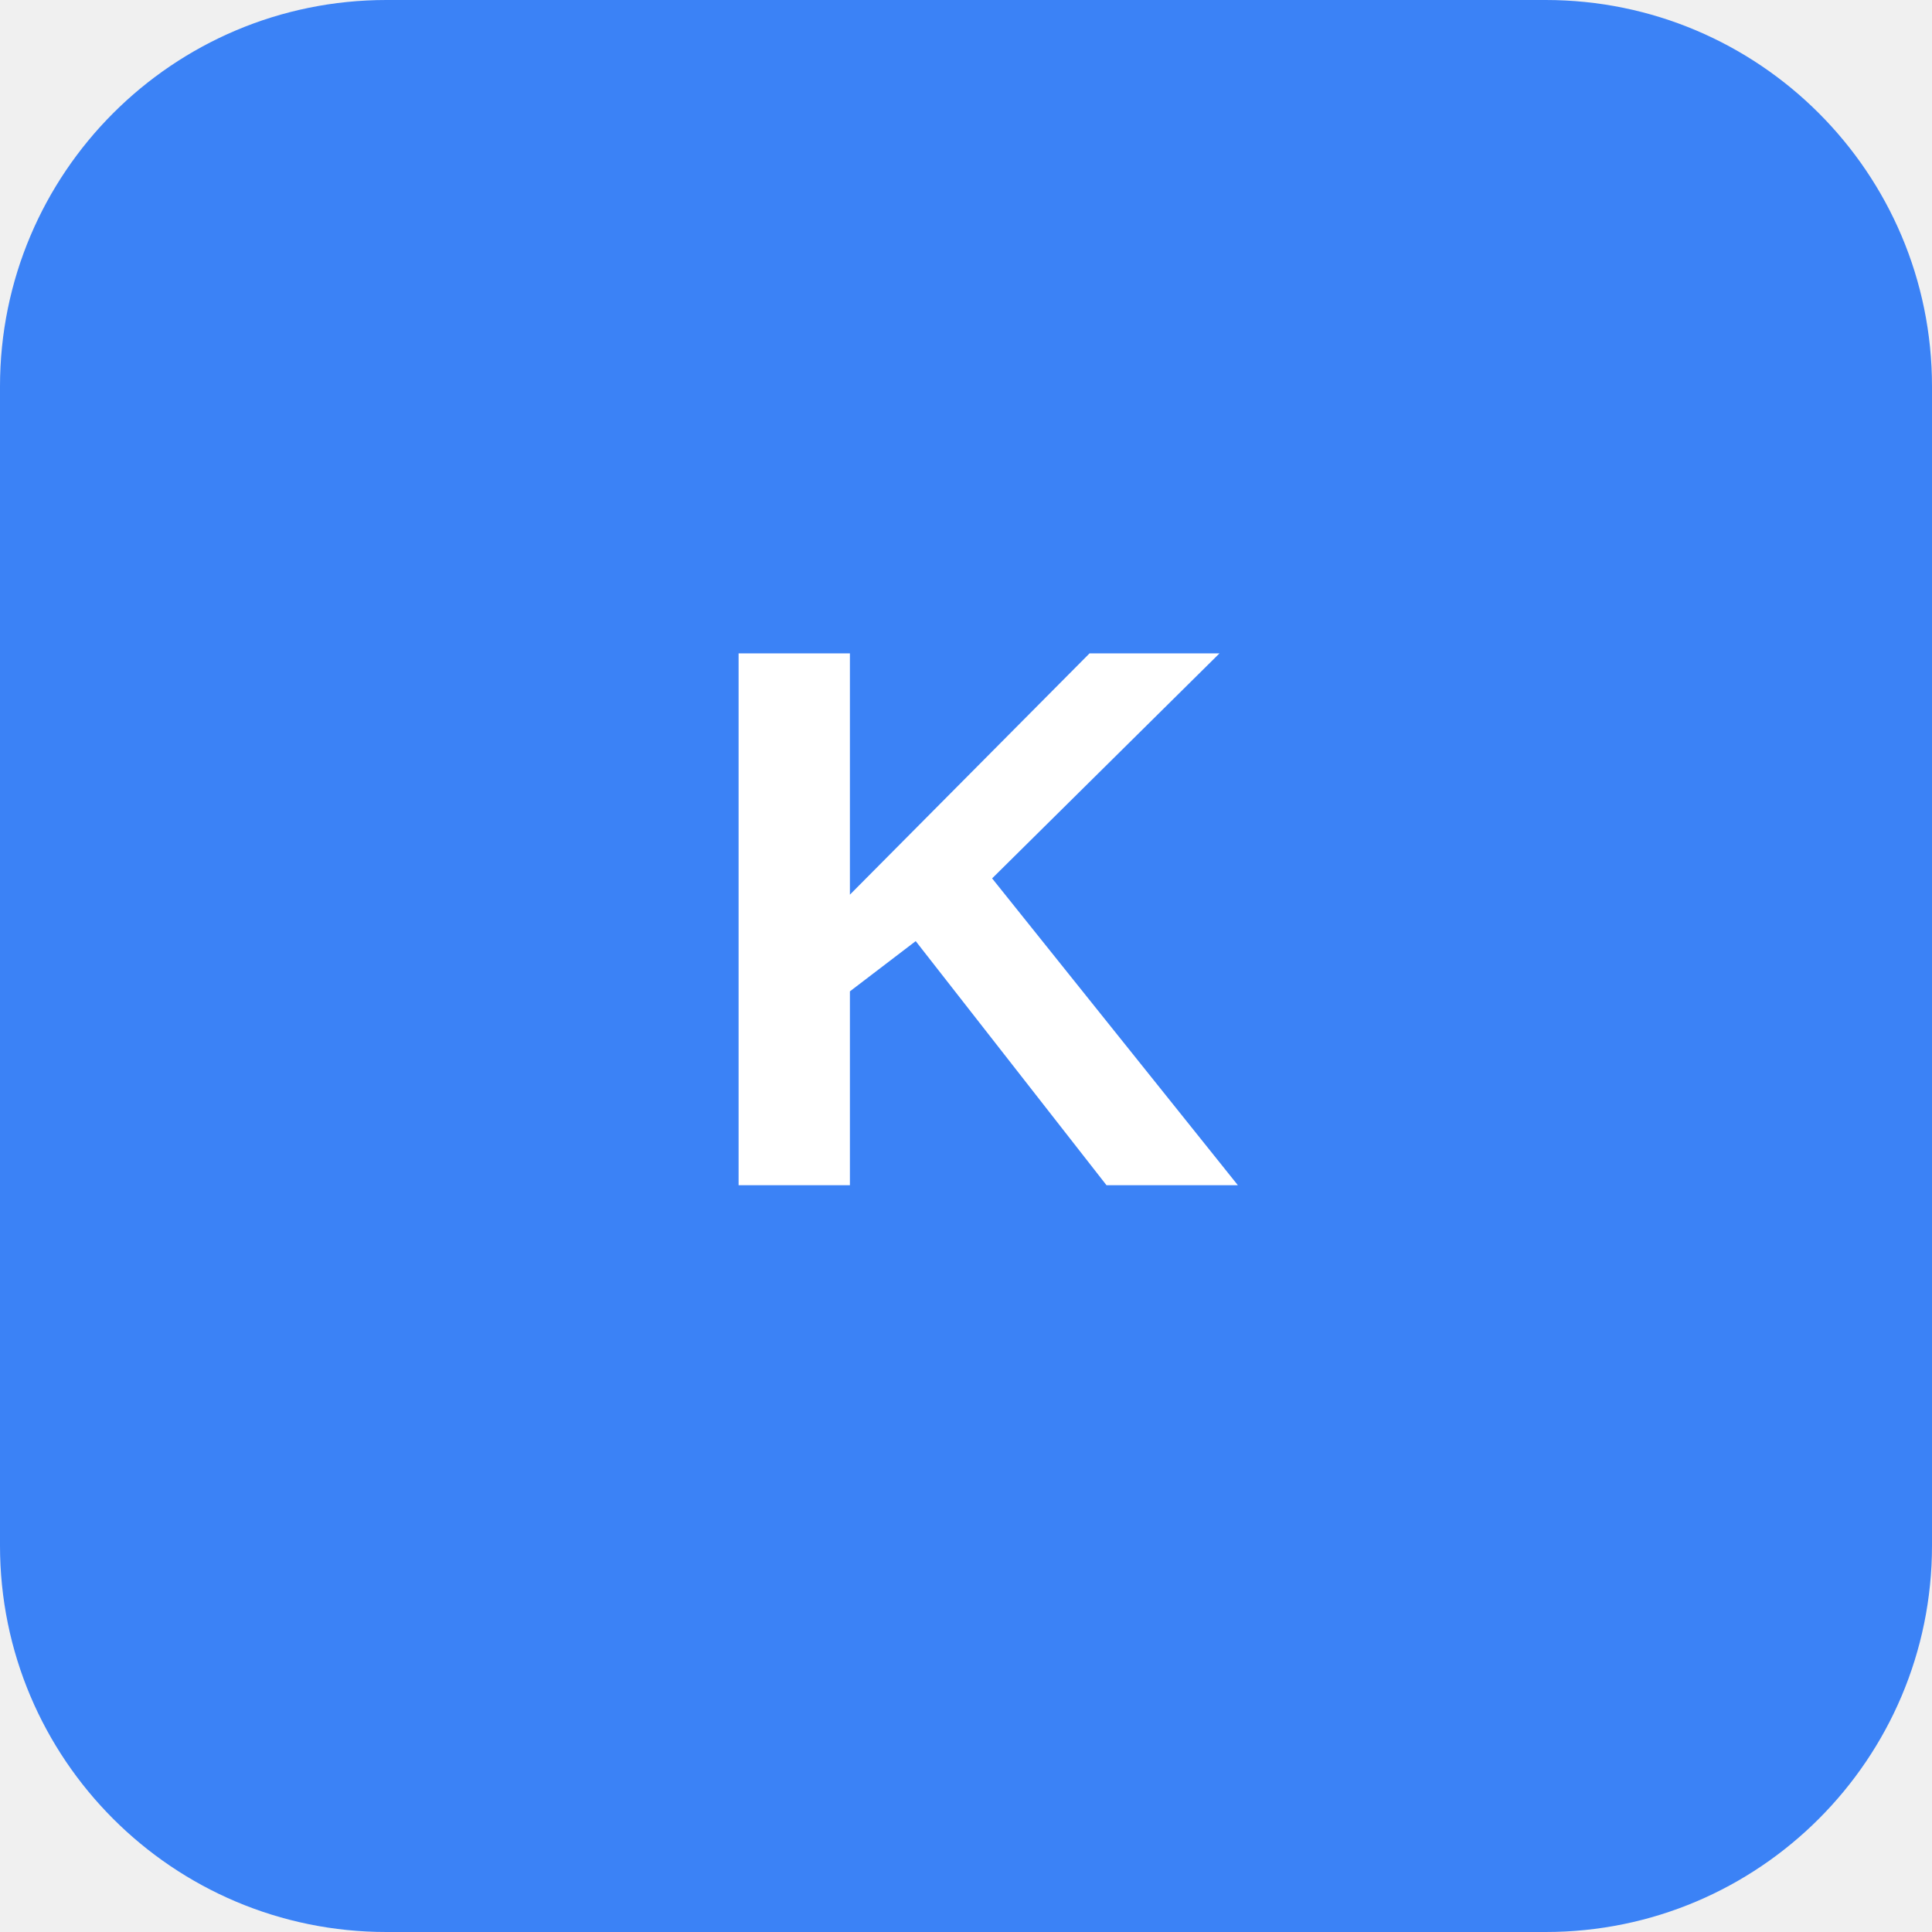
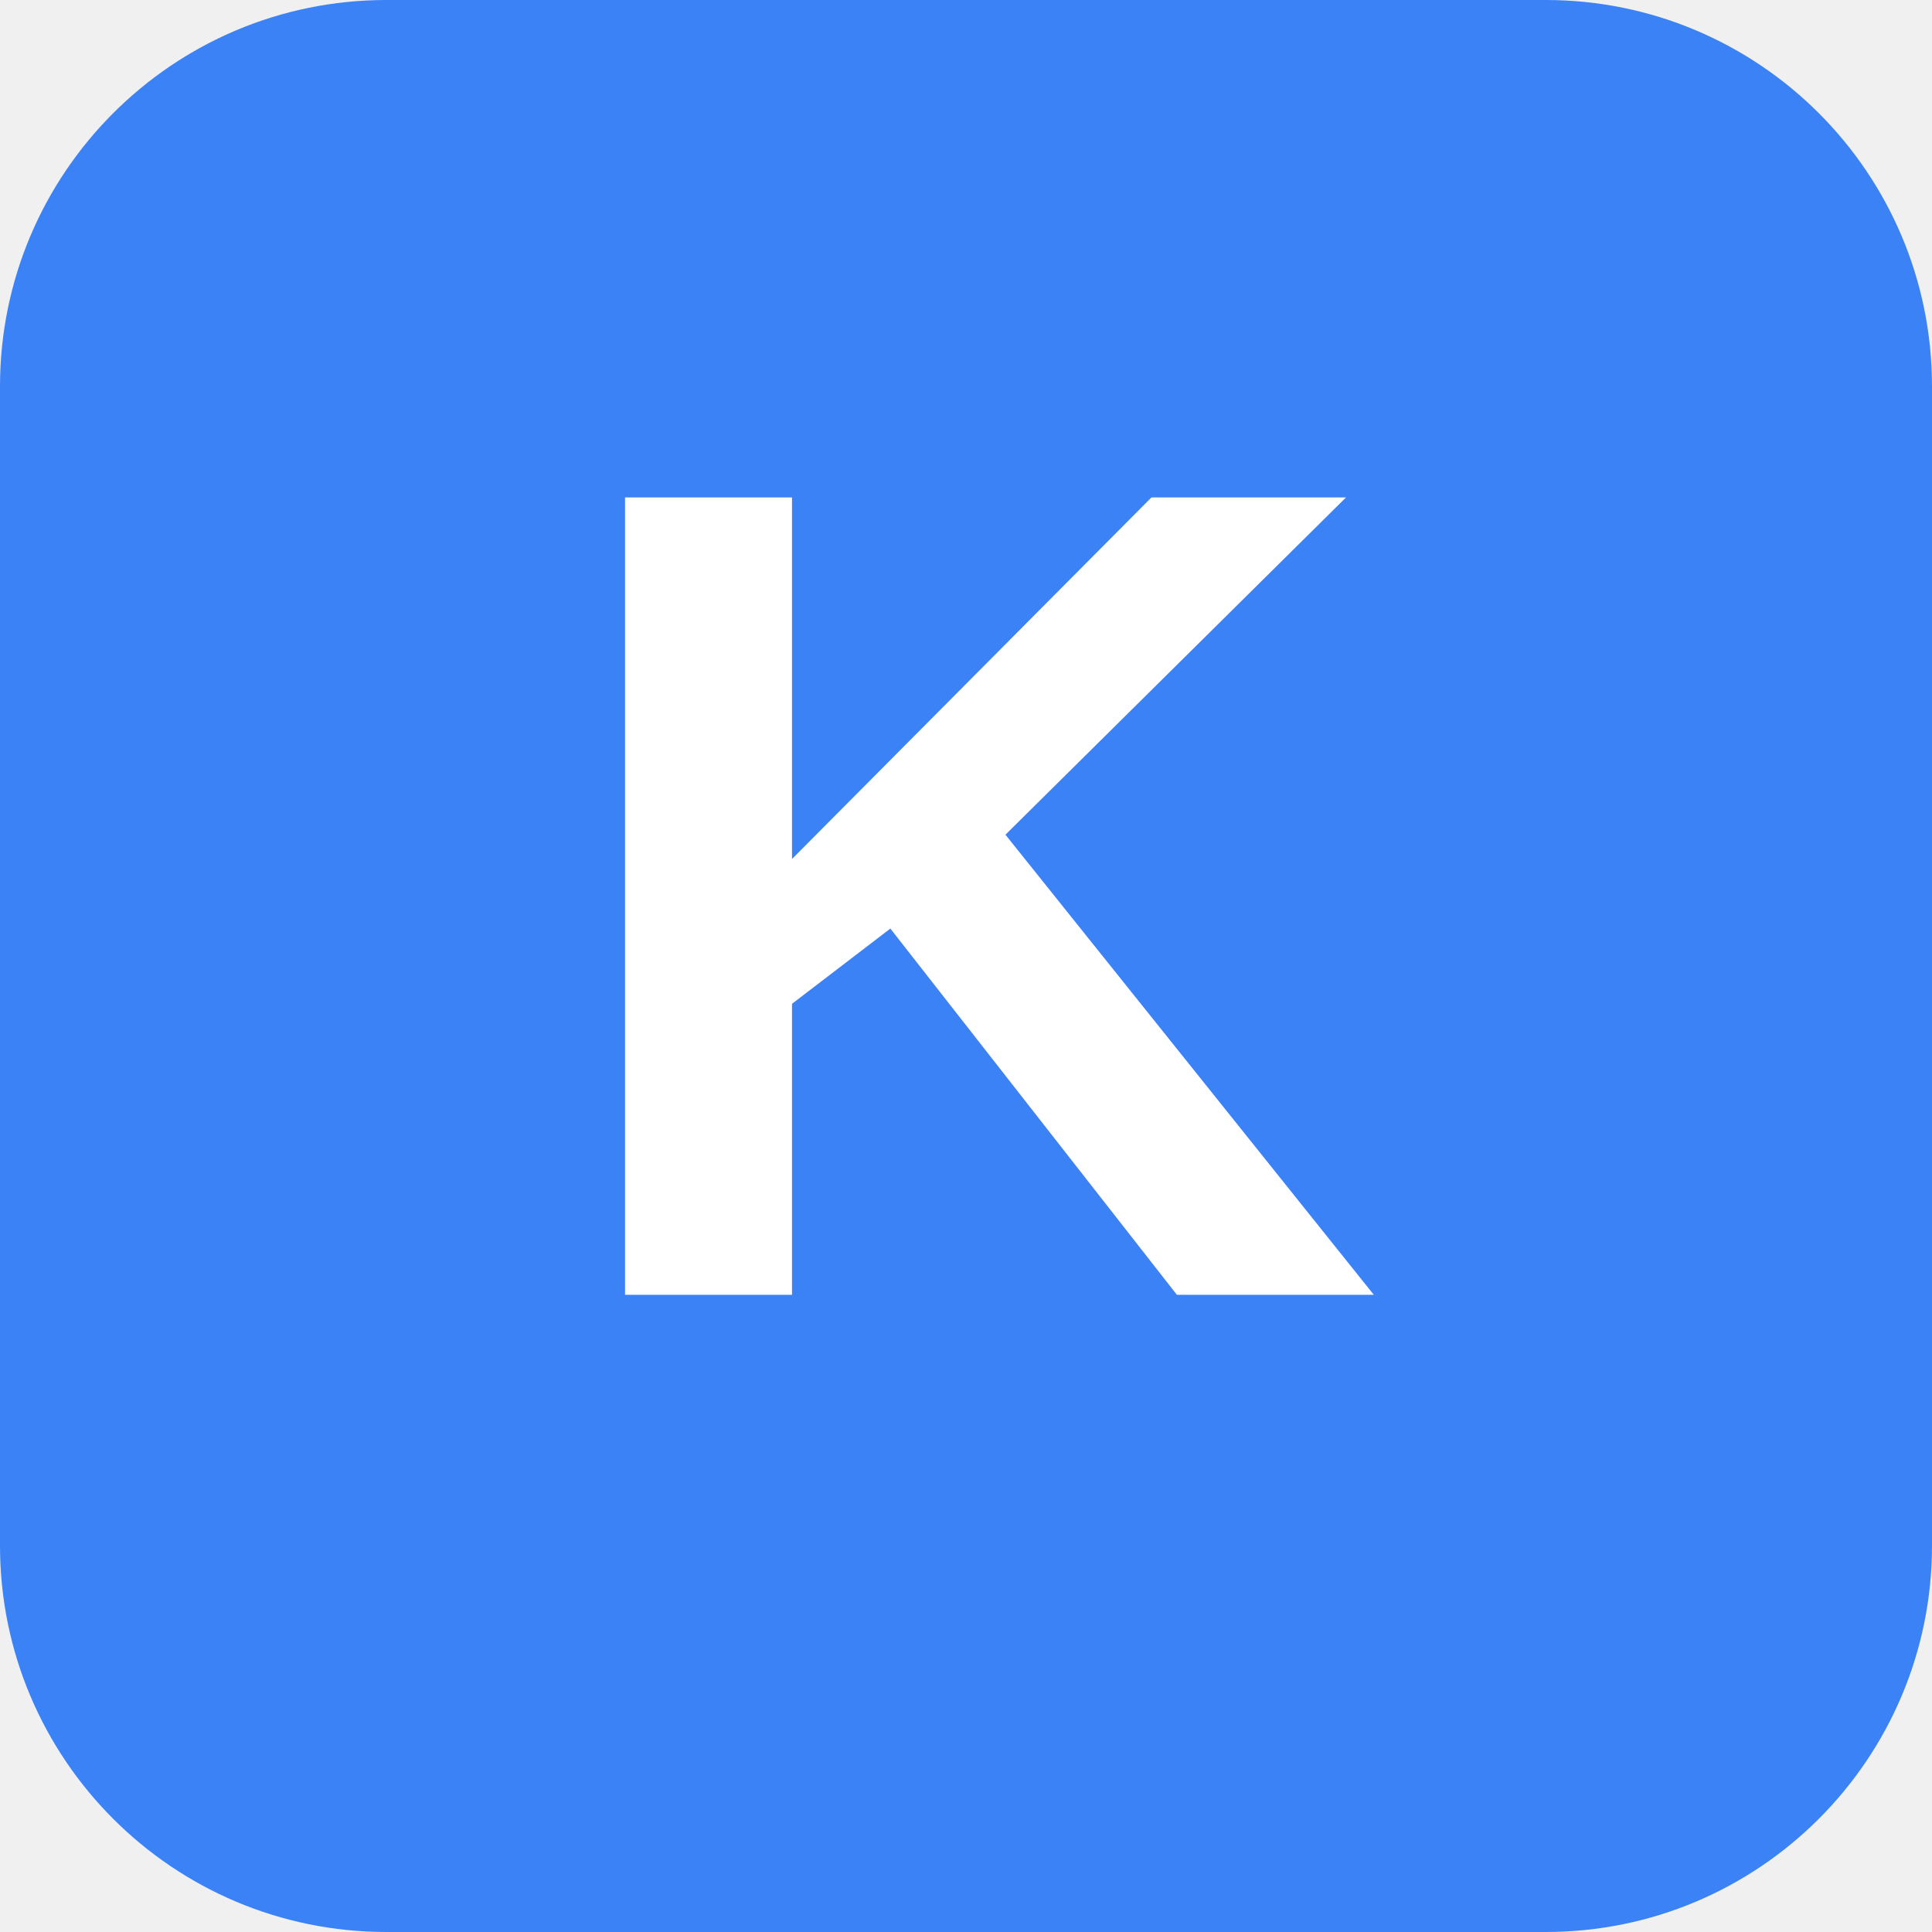
<svg xmlns="http://www.w3.org/2000/svg" width="128" height="128" viewBox="0 0 128 128">
  <rect width="128" height="128" fill="#3b82f6" rx="25.6" />
-   <text x="50%" y="50%" font-family="Arial, sans-serif" font-size="51.2" font-weight="bold" text-anchor="middle" dominant-baseline="middle" fill="white">K</text>
+   <text x="50%" y="50%" font-family="Arial, sans-serif" font-size="76.8" font-weight="bold" text-anchor="middle" dominant-baseline="middle" fill="white">K</text>
</svg>
